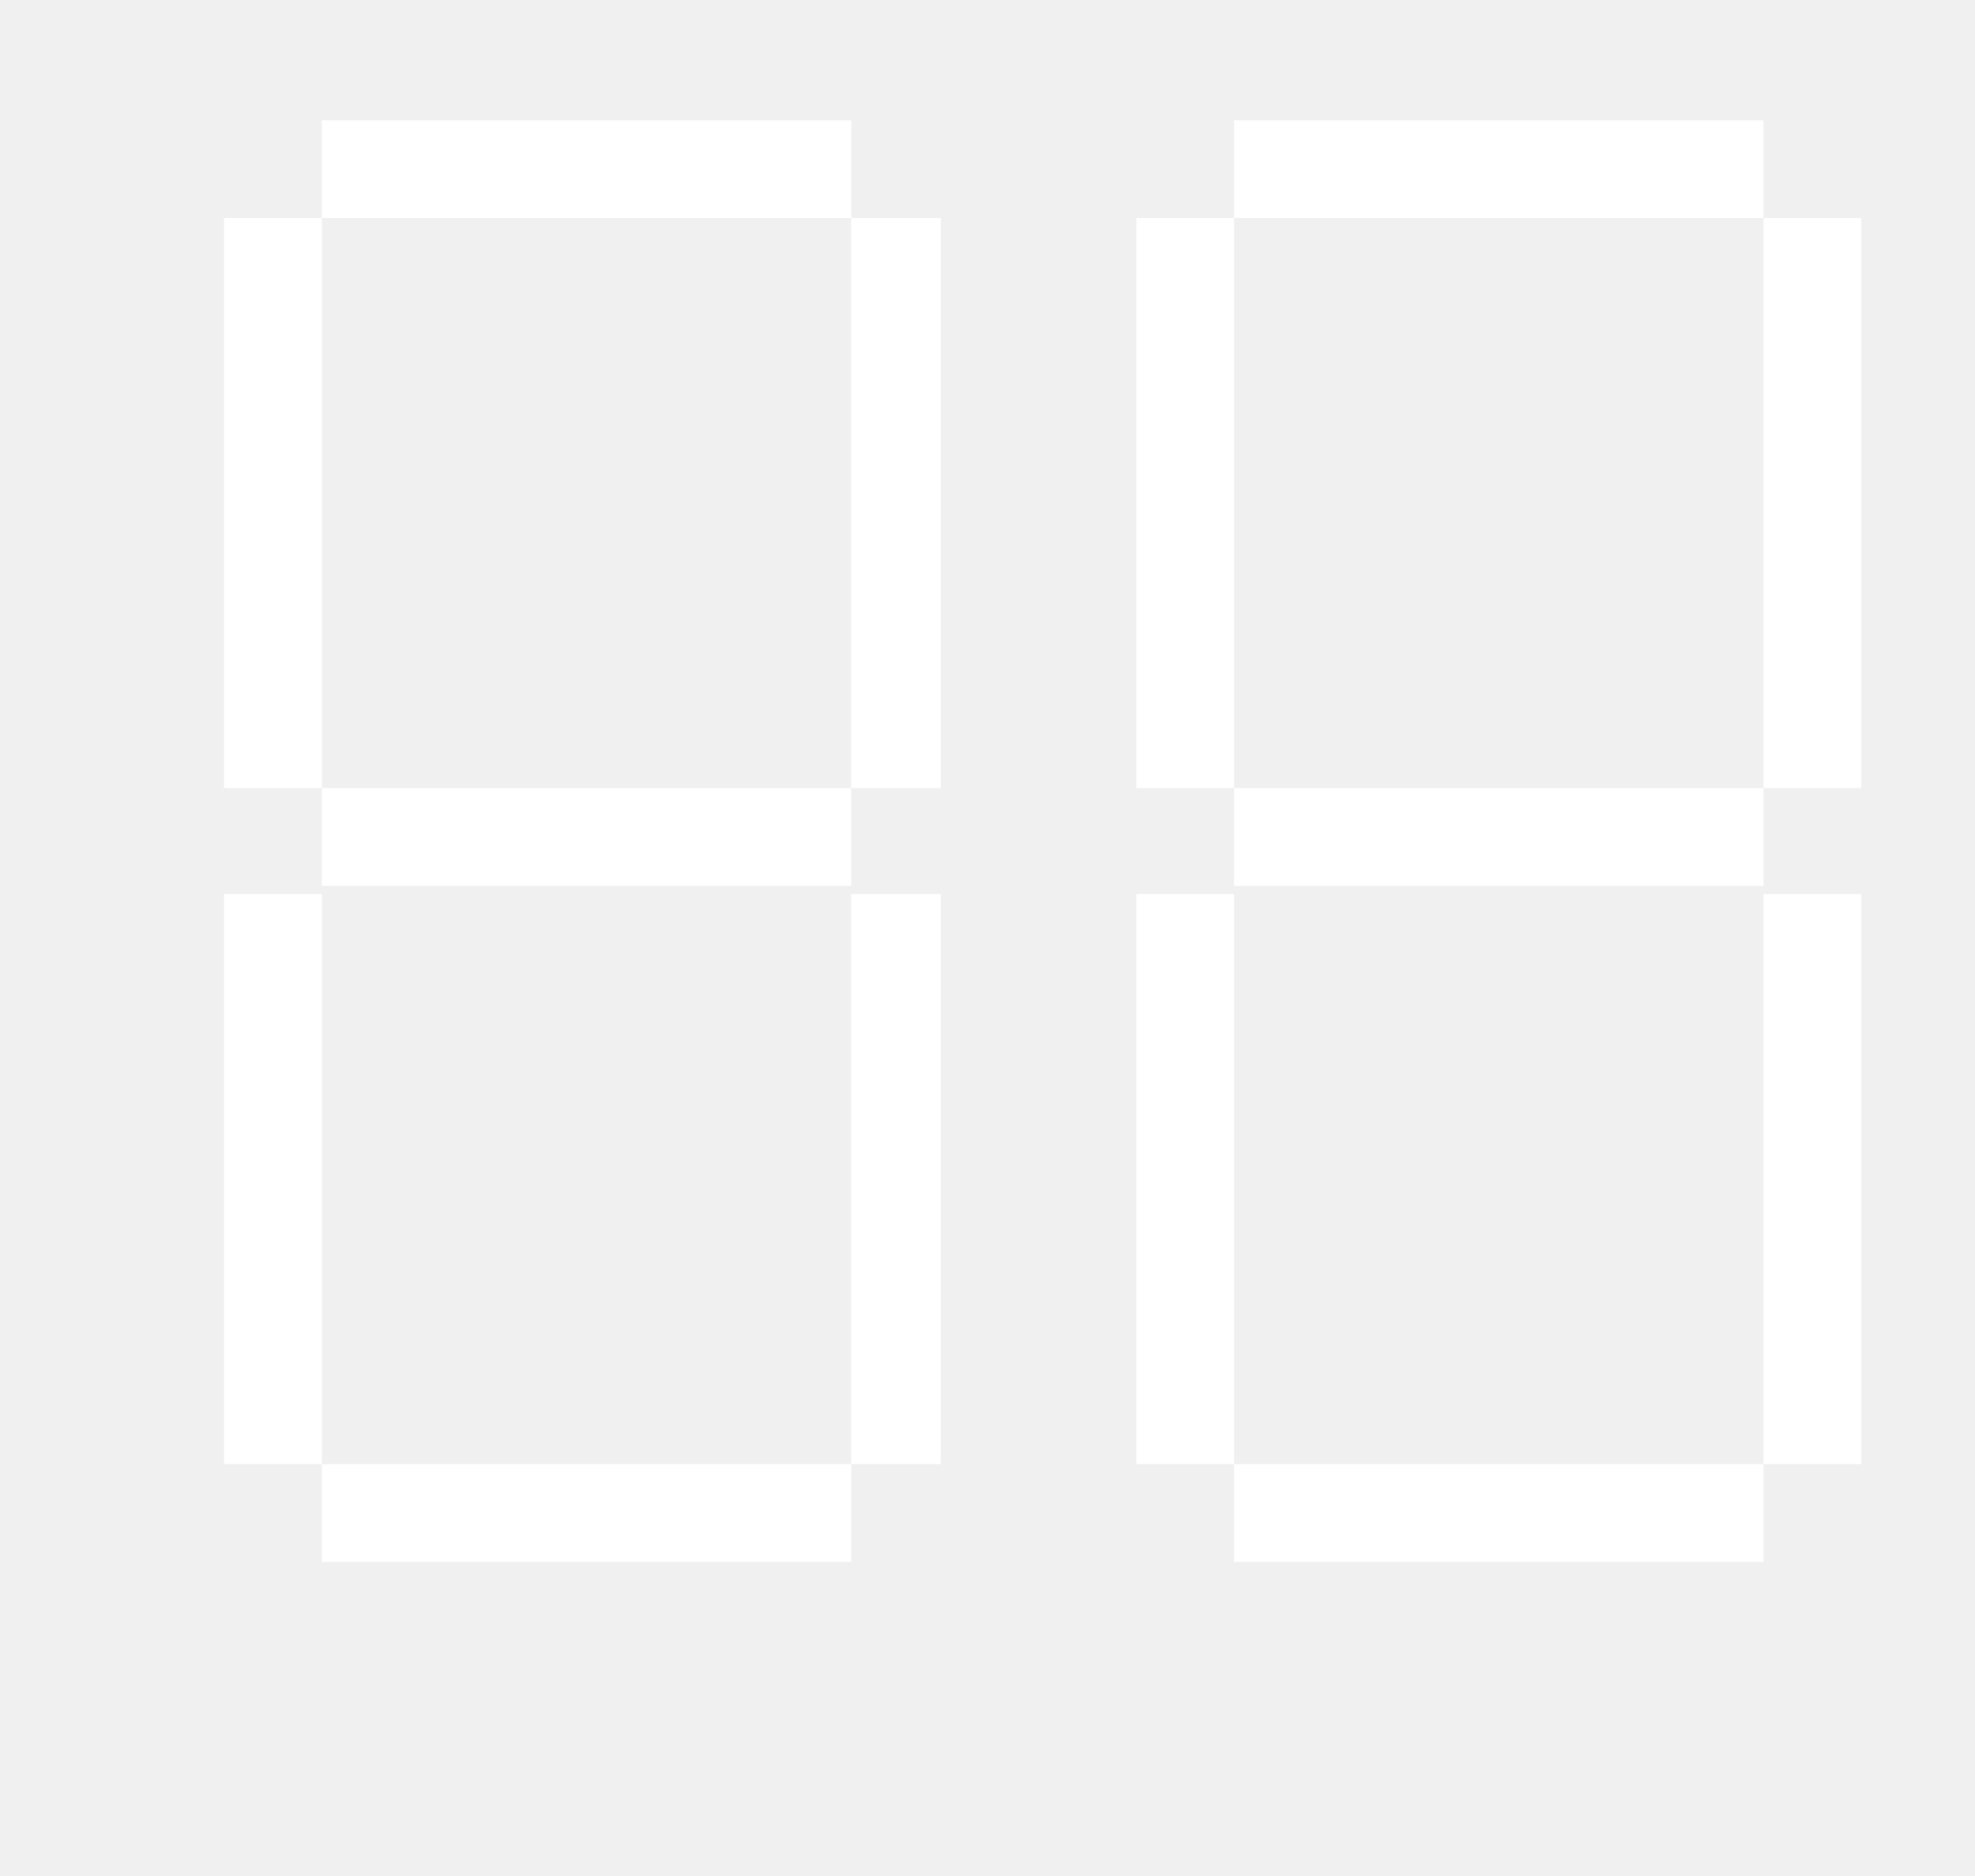
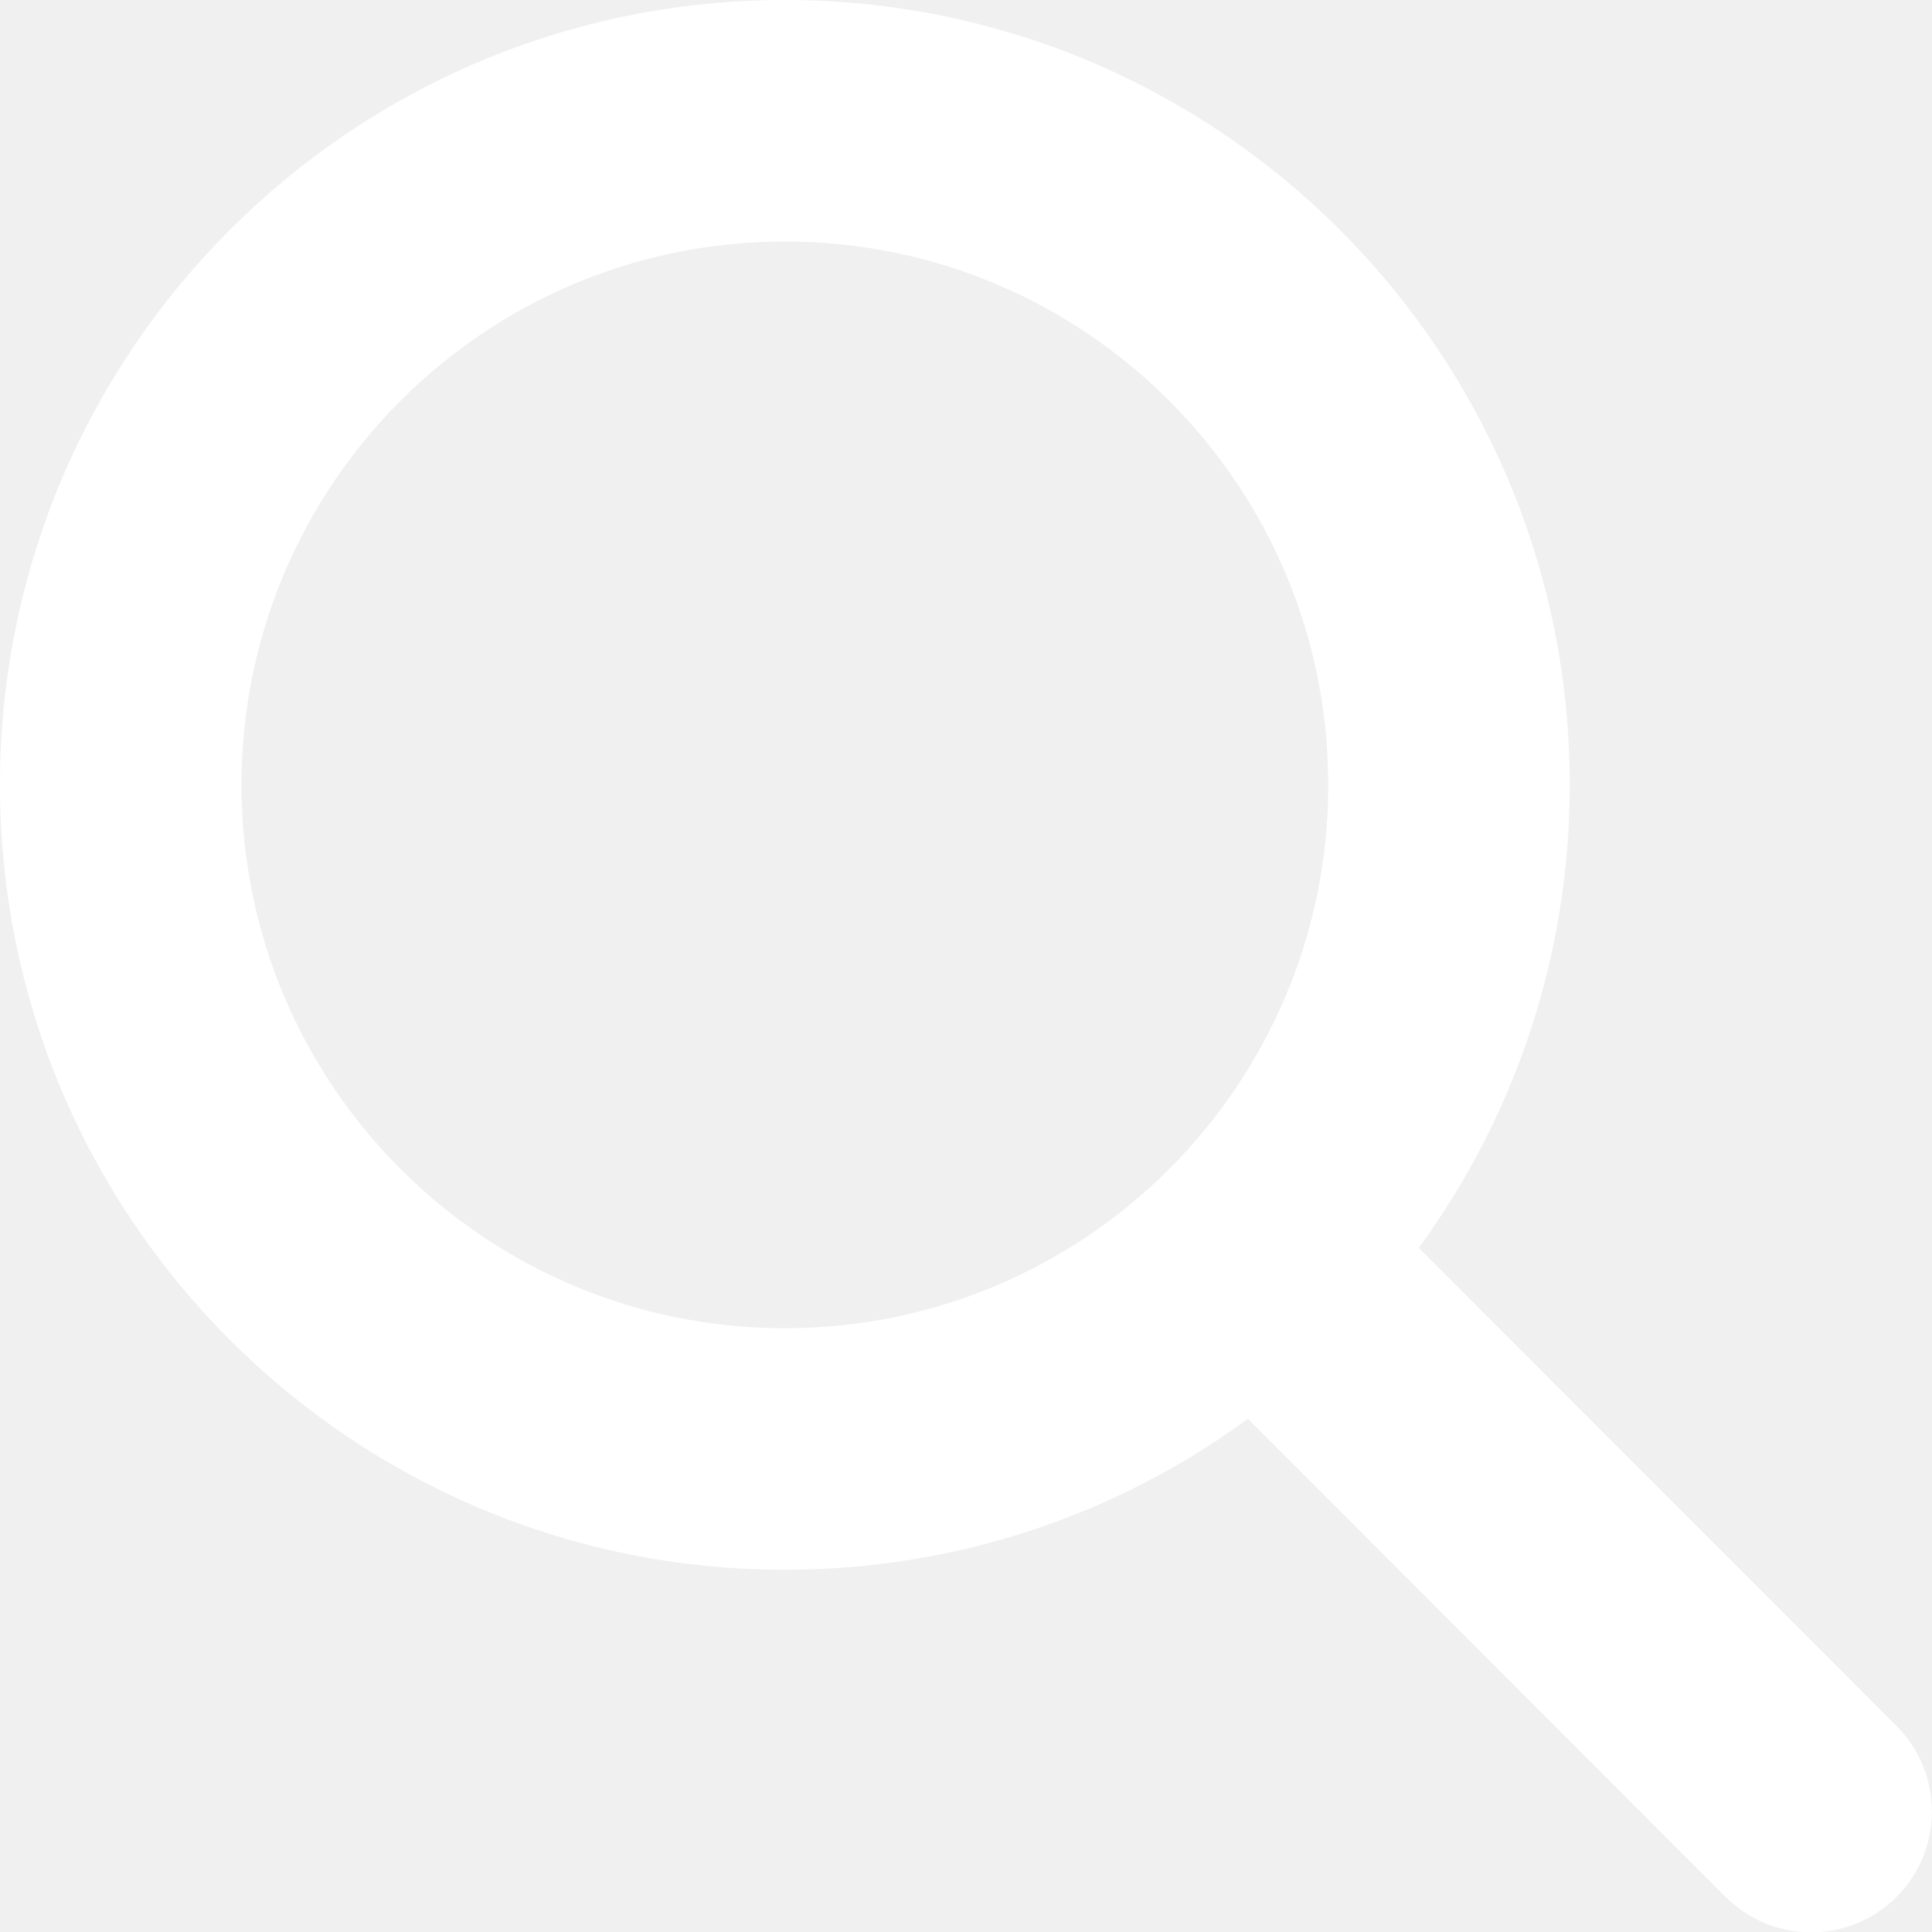
- <svg xmlns="http://www.w3.org/2000/svg" width="20" height="19" viewBox="0 0 20 19">
-   <defs>
-     <style>
-       .cls-1 {
-         font-size: 3.788px;
-         fill: #fff;
-         font-family: FontAwesome;
-       }
-     </style>
-   </defs>
-   <text id="_" data-name="" class="cls-1" transform="translate(0.784 15.818) scale(5.279)"></text>
+ <svg xmlns="http://www.w3.org/2000/svg" width="20" height="20" fill="#fff" viewBox="0 0 512 512">
+   <path d="M416 208c0 45.9-14.9 88.3-40 122.7L502.6 457.4c12.5 12.5 12.5 32.8 0 45.3s-32.8 12.5-45.3 0L330.7 376c-34.4 25.2-76.8 40-122.7 40C93.1 416 0 322.9 0 208S93.1 0 208 0S416 93.1 416 208zM208 352a144 144 0 1 0 0-288 144 144 0 1 0 0 288z" />
</svg>
